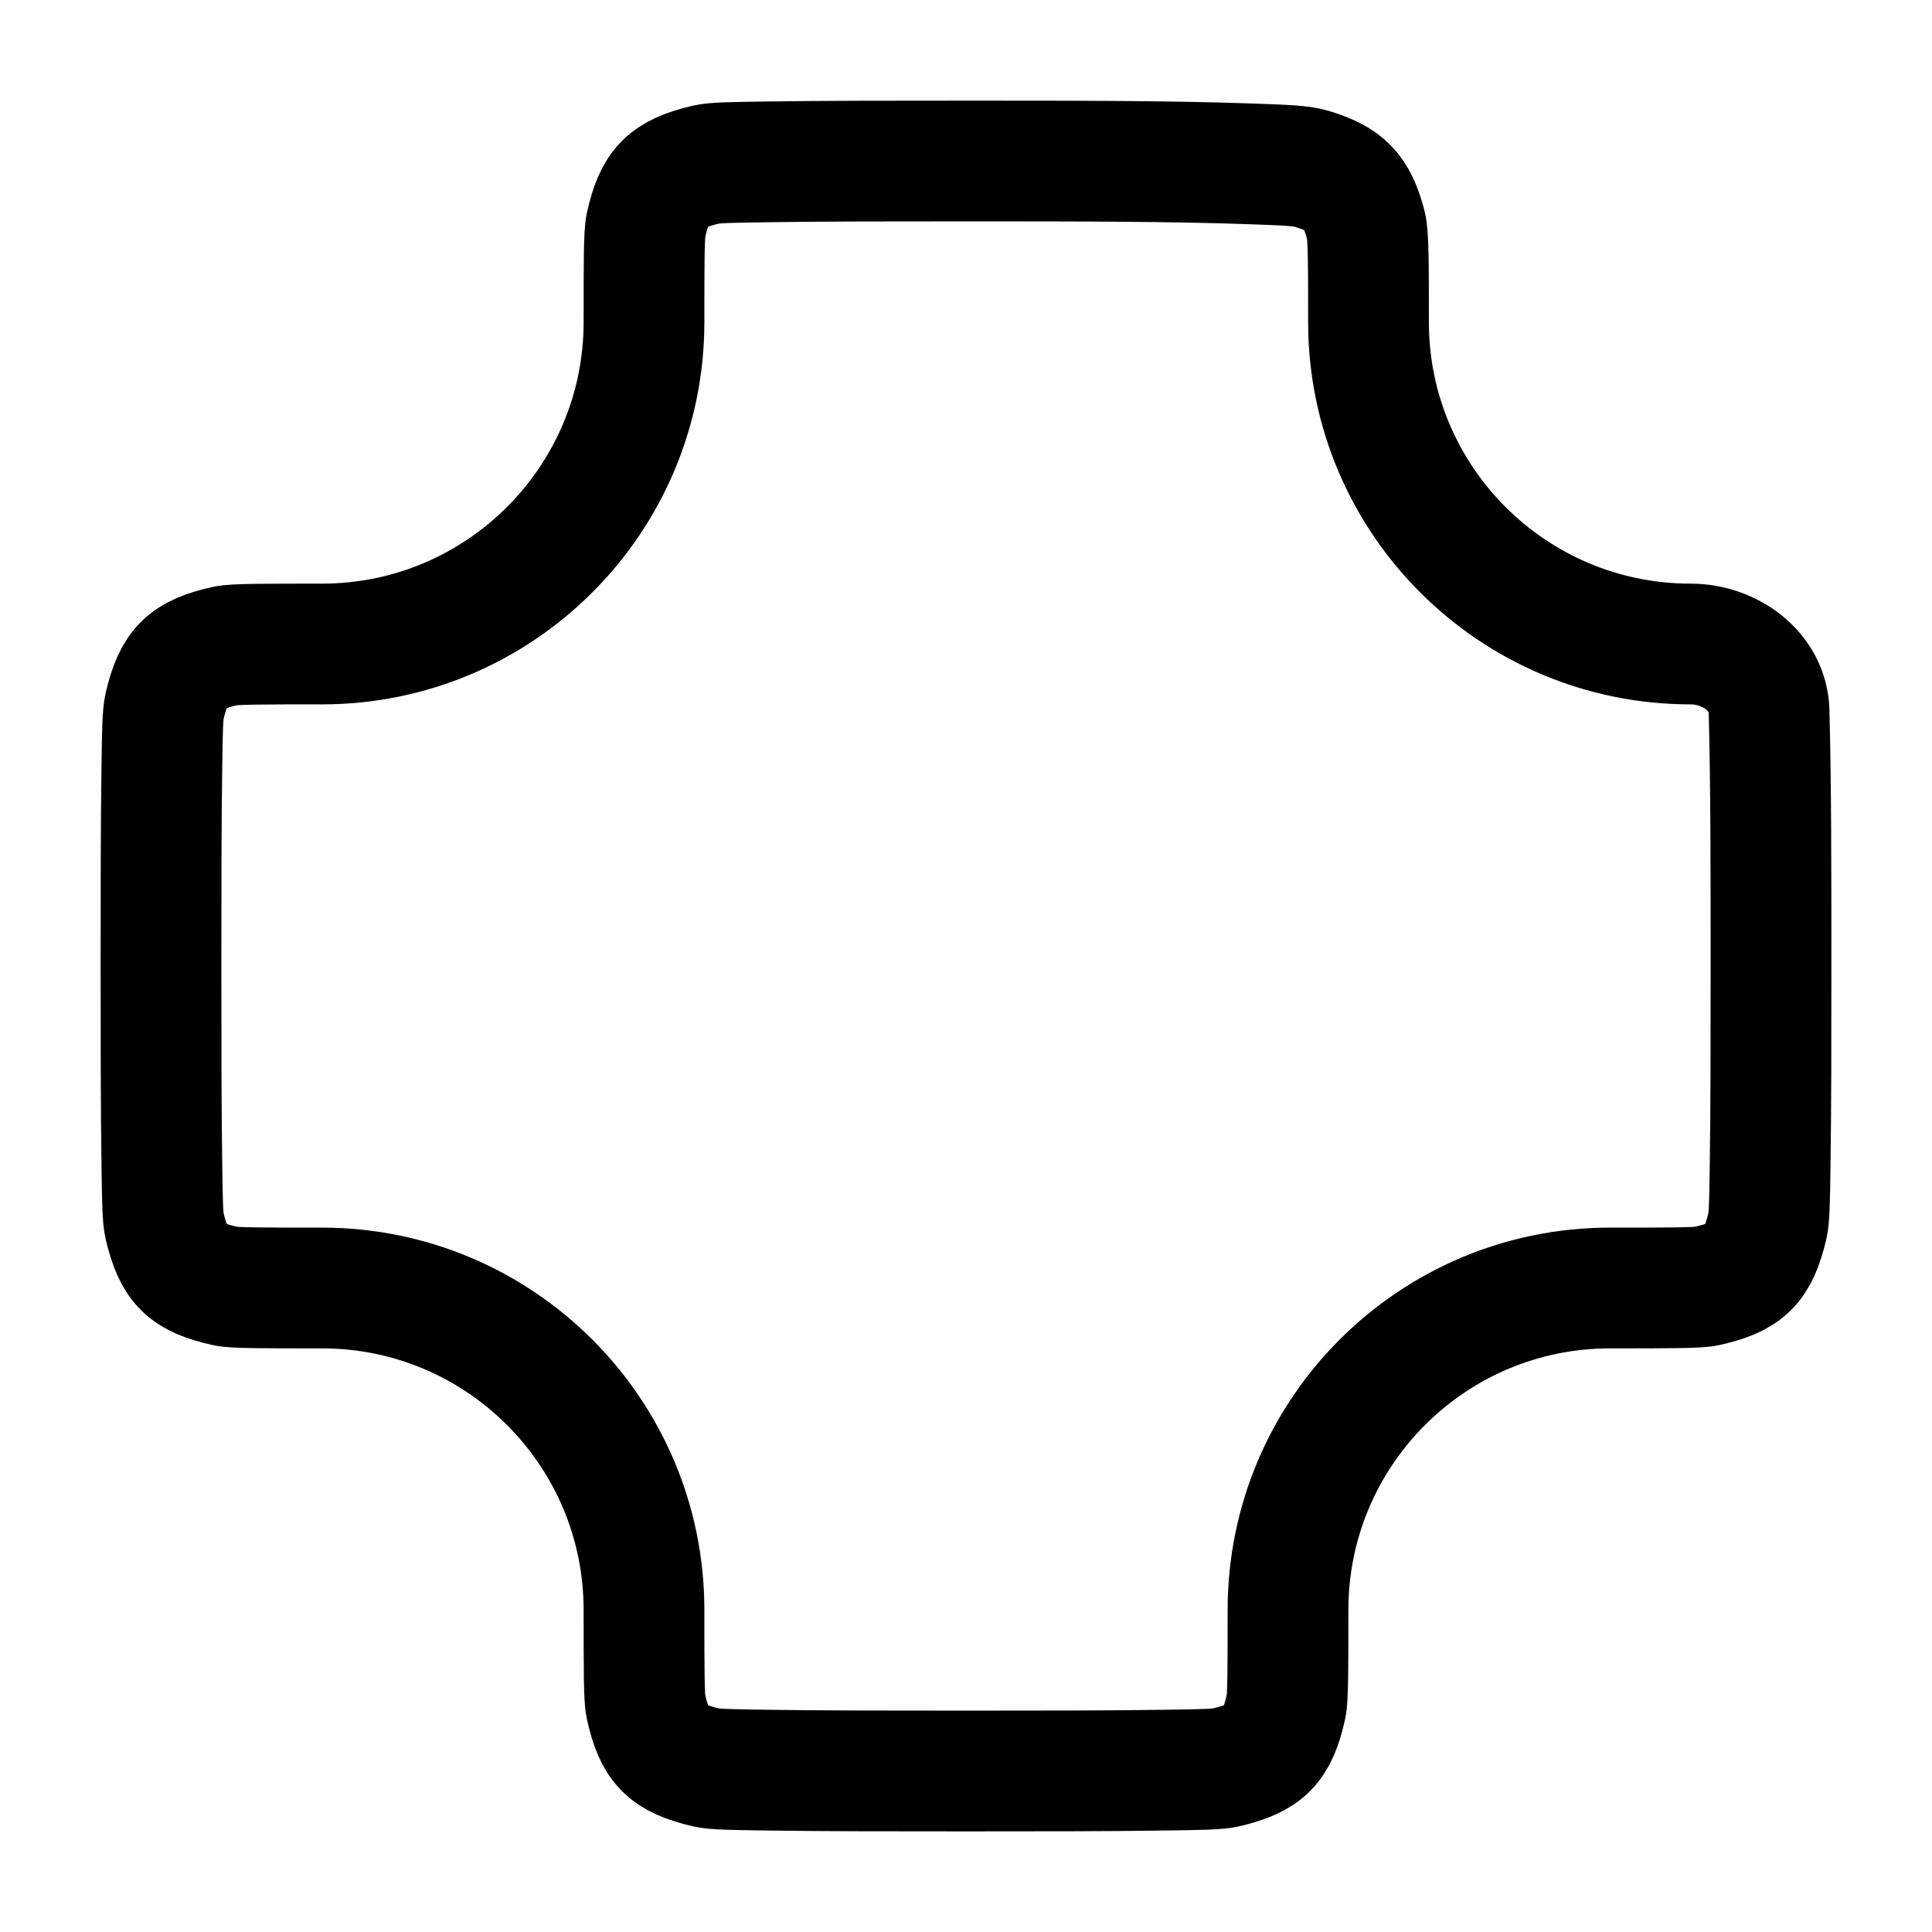
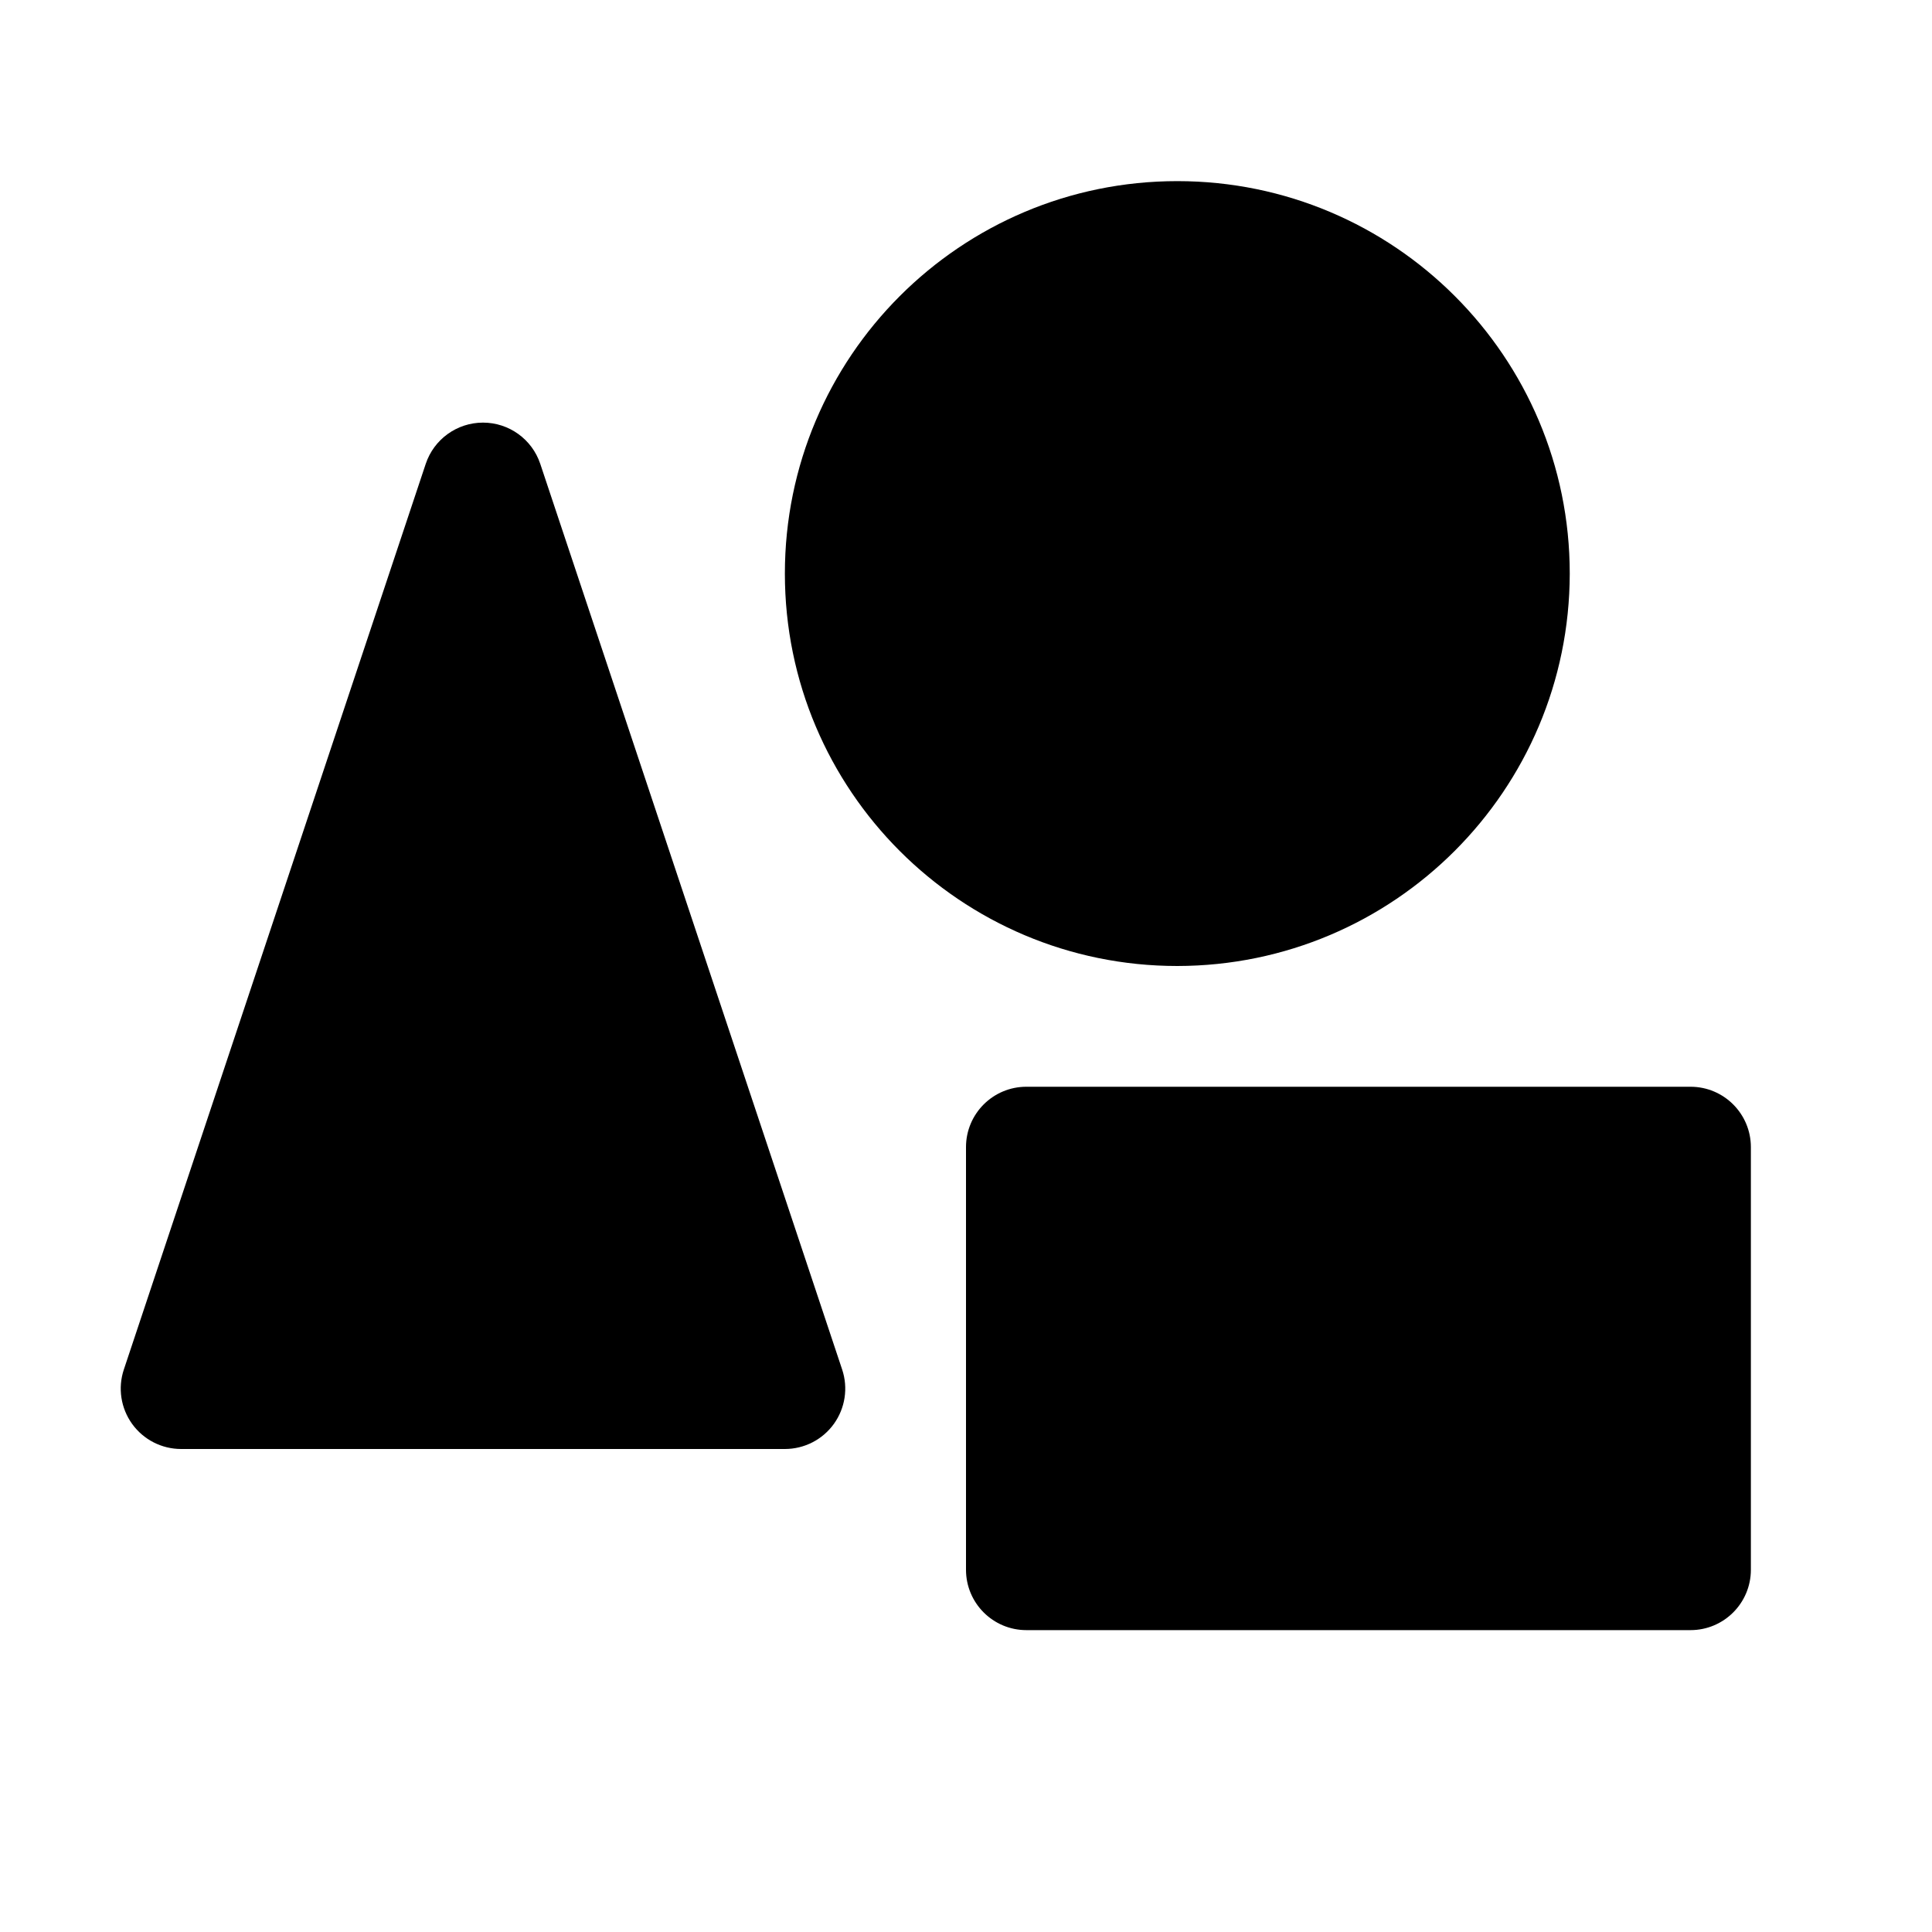
- <svg xmlns="http://www.w3.org/2000/svg" width="24" height="24" viewBox="0 0 24 24" fill="none">
-   <path d="M4 8C6.209 8 8 6.209 8 4C8 3.272 8 2.908 8.024 2.801C8.133 2.312 8.281 2.161 8.769 2.045C8.876 2.02 9.087 2.017 9.508 2.011C10.257 2 11.084 2 12 2C13.371 2 14.543 2 15.552 2.036C15.96 2.051 16.164 2.058 16.287 2.095C16.71 2.221 16.856 2.373 16.968 2.8C17 2.925 17 3.283 17 4C17 6.209 18.791 8 21 8C21.493 8 21.963 8.343 21.976 8.836C22 9.754 22 10.801 22 12C22 12.916 22 13.743 21.989 14.492C21.983 14.913 21.98 15.124 21.955 15.231C21.839 15.719 21.688 15.867 21.199 15.976C21.092 16 20.728 16 20 16C17.791 16 16 17.791 16 20C16 20.728 16 21.092 15.976 21.199C15.867 21.688 15.719 21.839 15.231 21.955C15.124 21.98 14.913 21.983 14.492 21.989C13.743 22 12.916 22 12 22C11.084 22 10.257 22 9.508 21.989C9.087 21.983 8.876 21.98 8.769 21.955C8.281 21.839 8.133 21.688 8.024 21.199C8 21.092 8 20.728 8 20C8 17.791 6.209 16 4 16C3.272 16 2.908 16 2.801 15.976C2.312 15.867 2.161 15.719 2.045 15.231C2.02 15.124 2.017 14.913 2.011 14.492C2 13.743 2 12.916 2 12C2 11.084 2 10.257 2.011 9.508C2.017 9.087 2.02 8.876 2.045 8.769C2.161 8.281 2.312 8.133 2.801 8.024C2.908 8 3.272 8 4 8Z" stroke="currentColor" stroke-linejoin="round" stroke-width="1.5" />
+ <svg xmlns="http://www.w3.org/2000/svg" viewBox="0 0 256 256" fill="currentColor">
+   <path d="M111.59,181.47A8,8,0,0,1,104,192H24a8,8,0,0,1-7.59-10.53l40-120a8,8,0,0,1,15.18,0ZM208,76a52,52,0,1,0-52,52A52.06,52.06,0,0,0,208,76Zm16,68H136a8,8,0,0,0-8,8v56a8,8,0,0,0,8,8h88a8,8,0,0,0,8-8V152A8,8,0,0,0,224,144Z" />
</svg>
